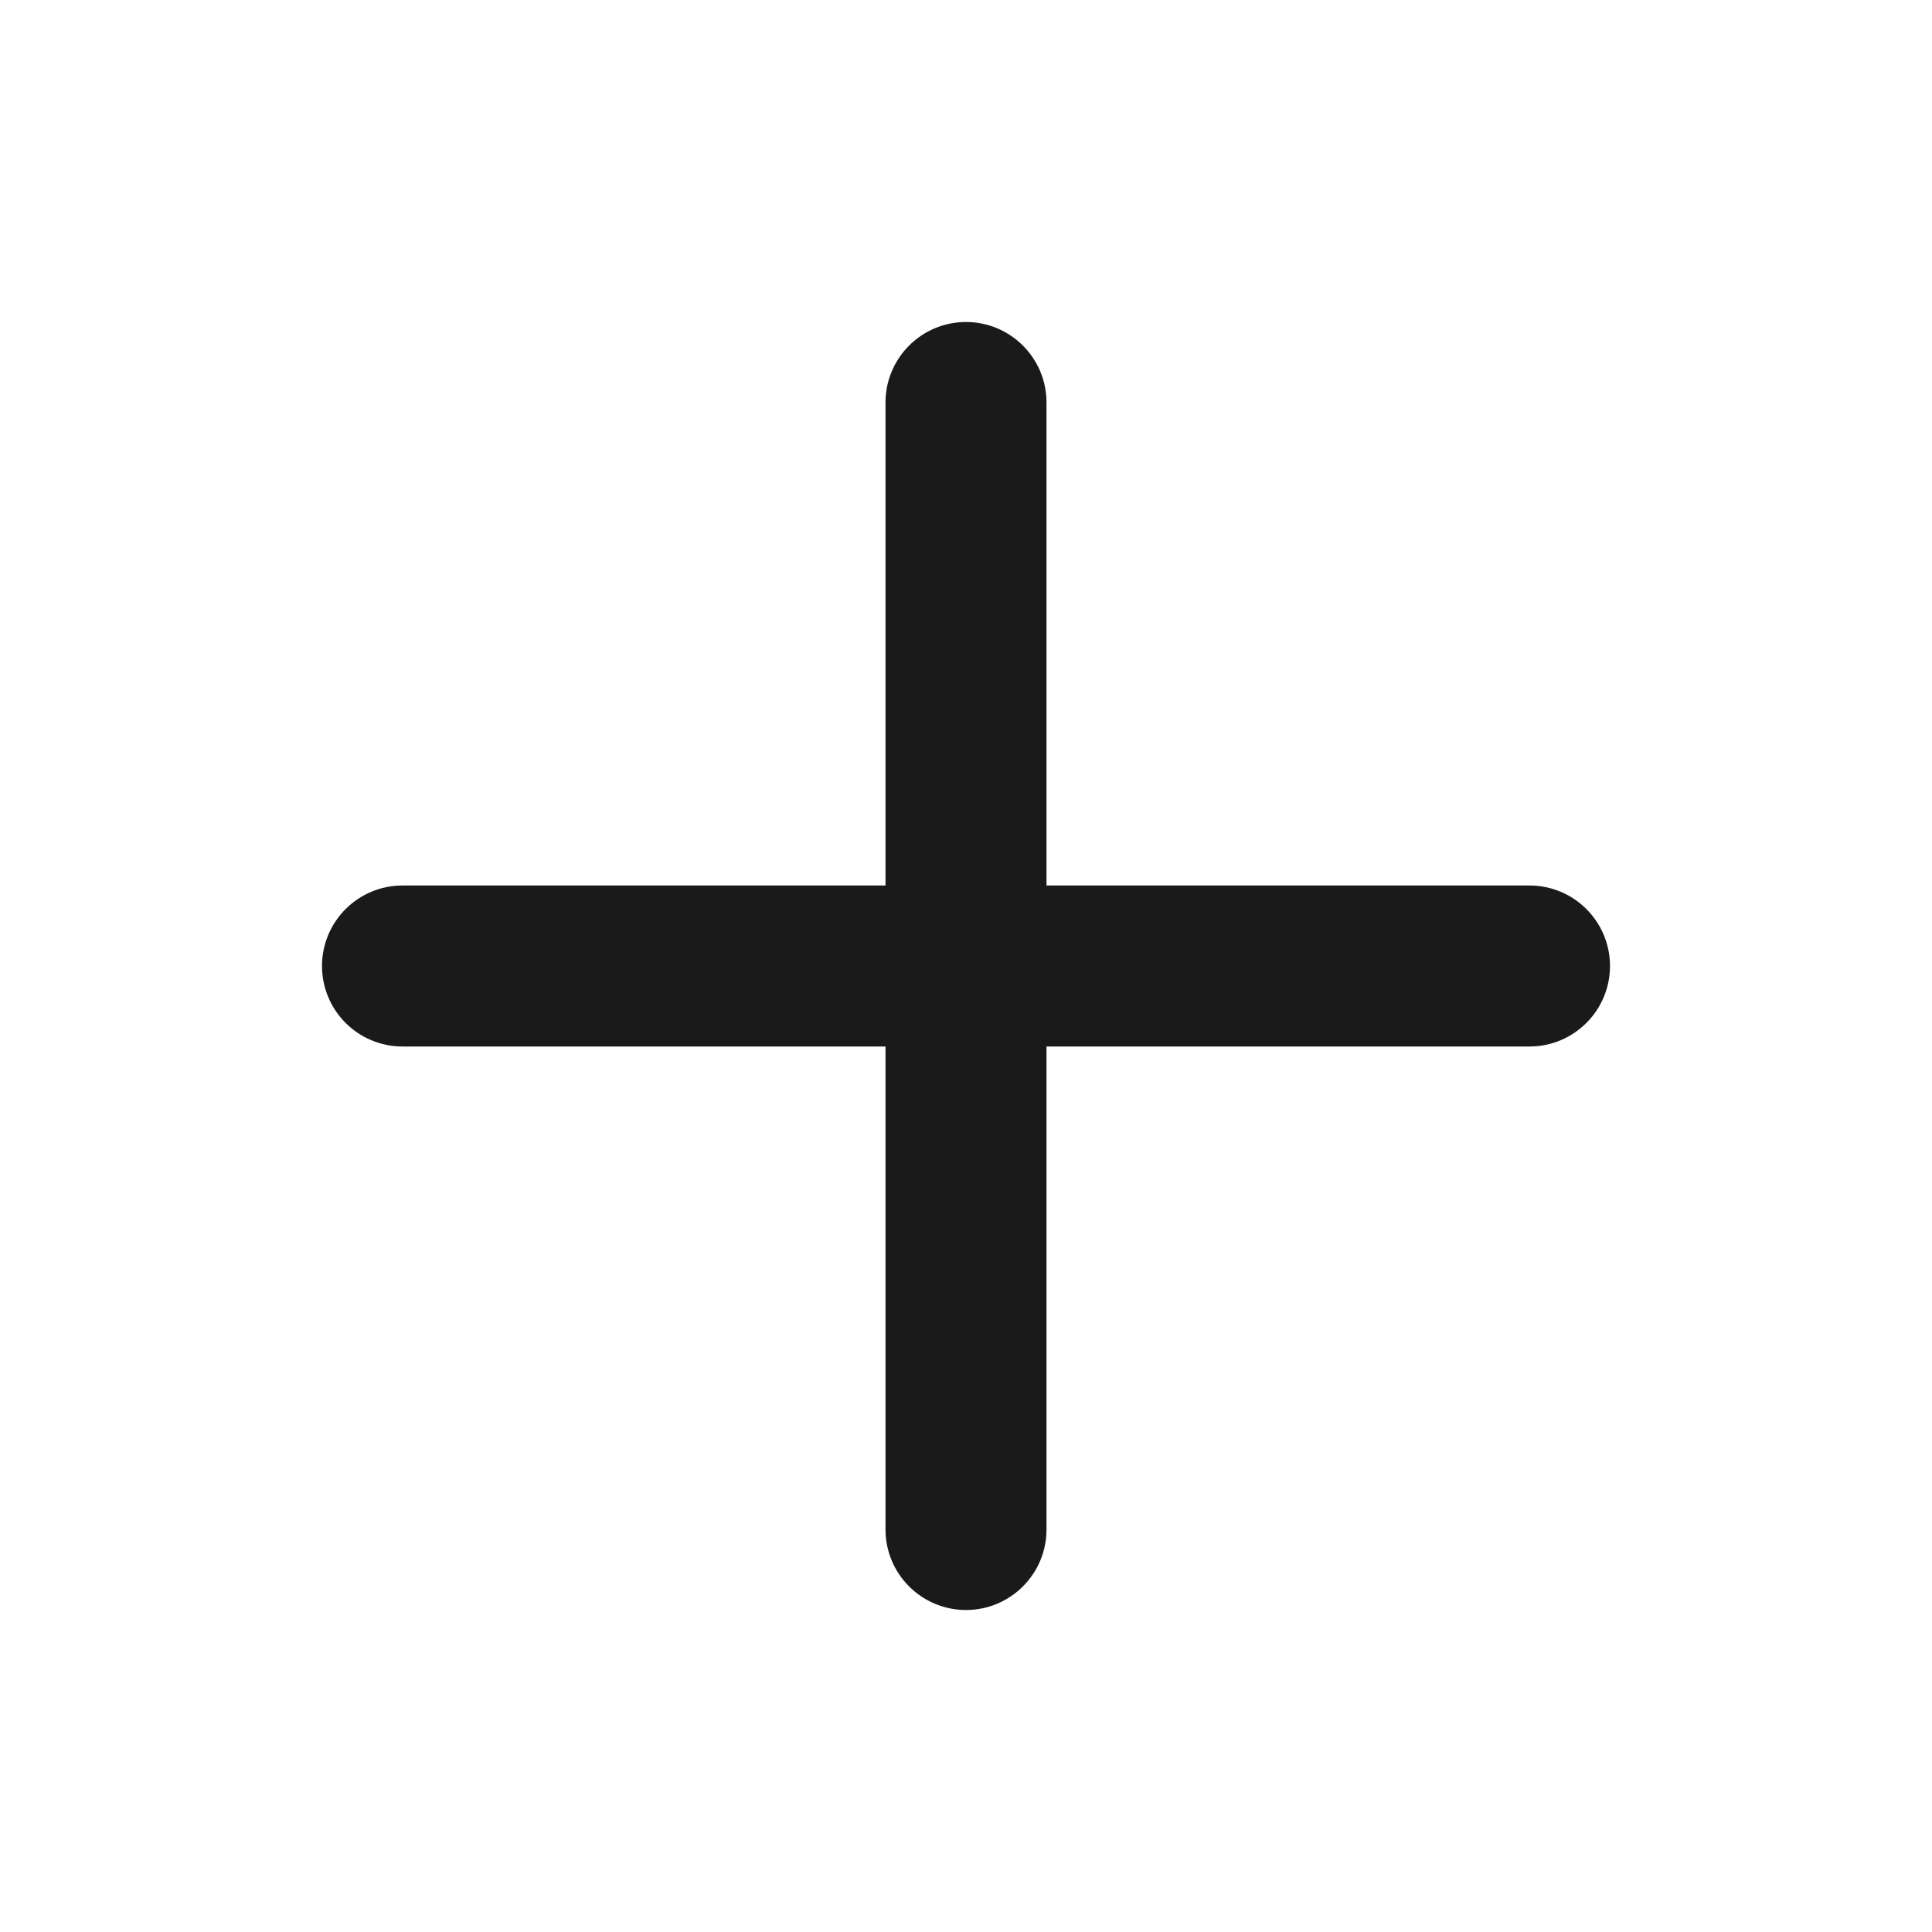
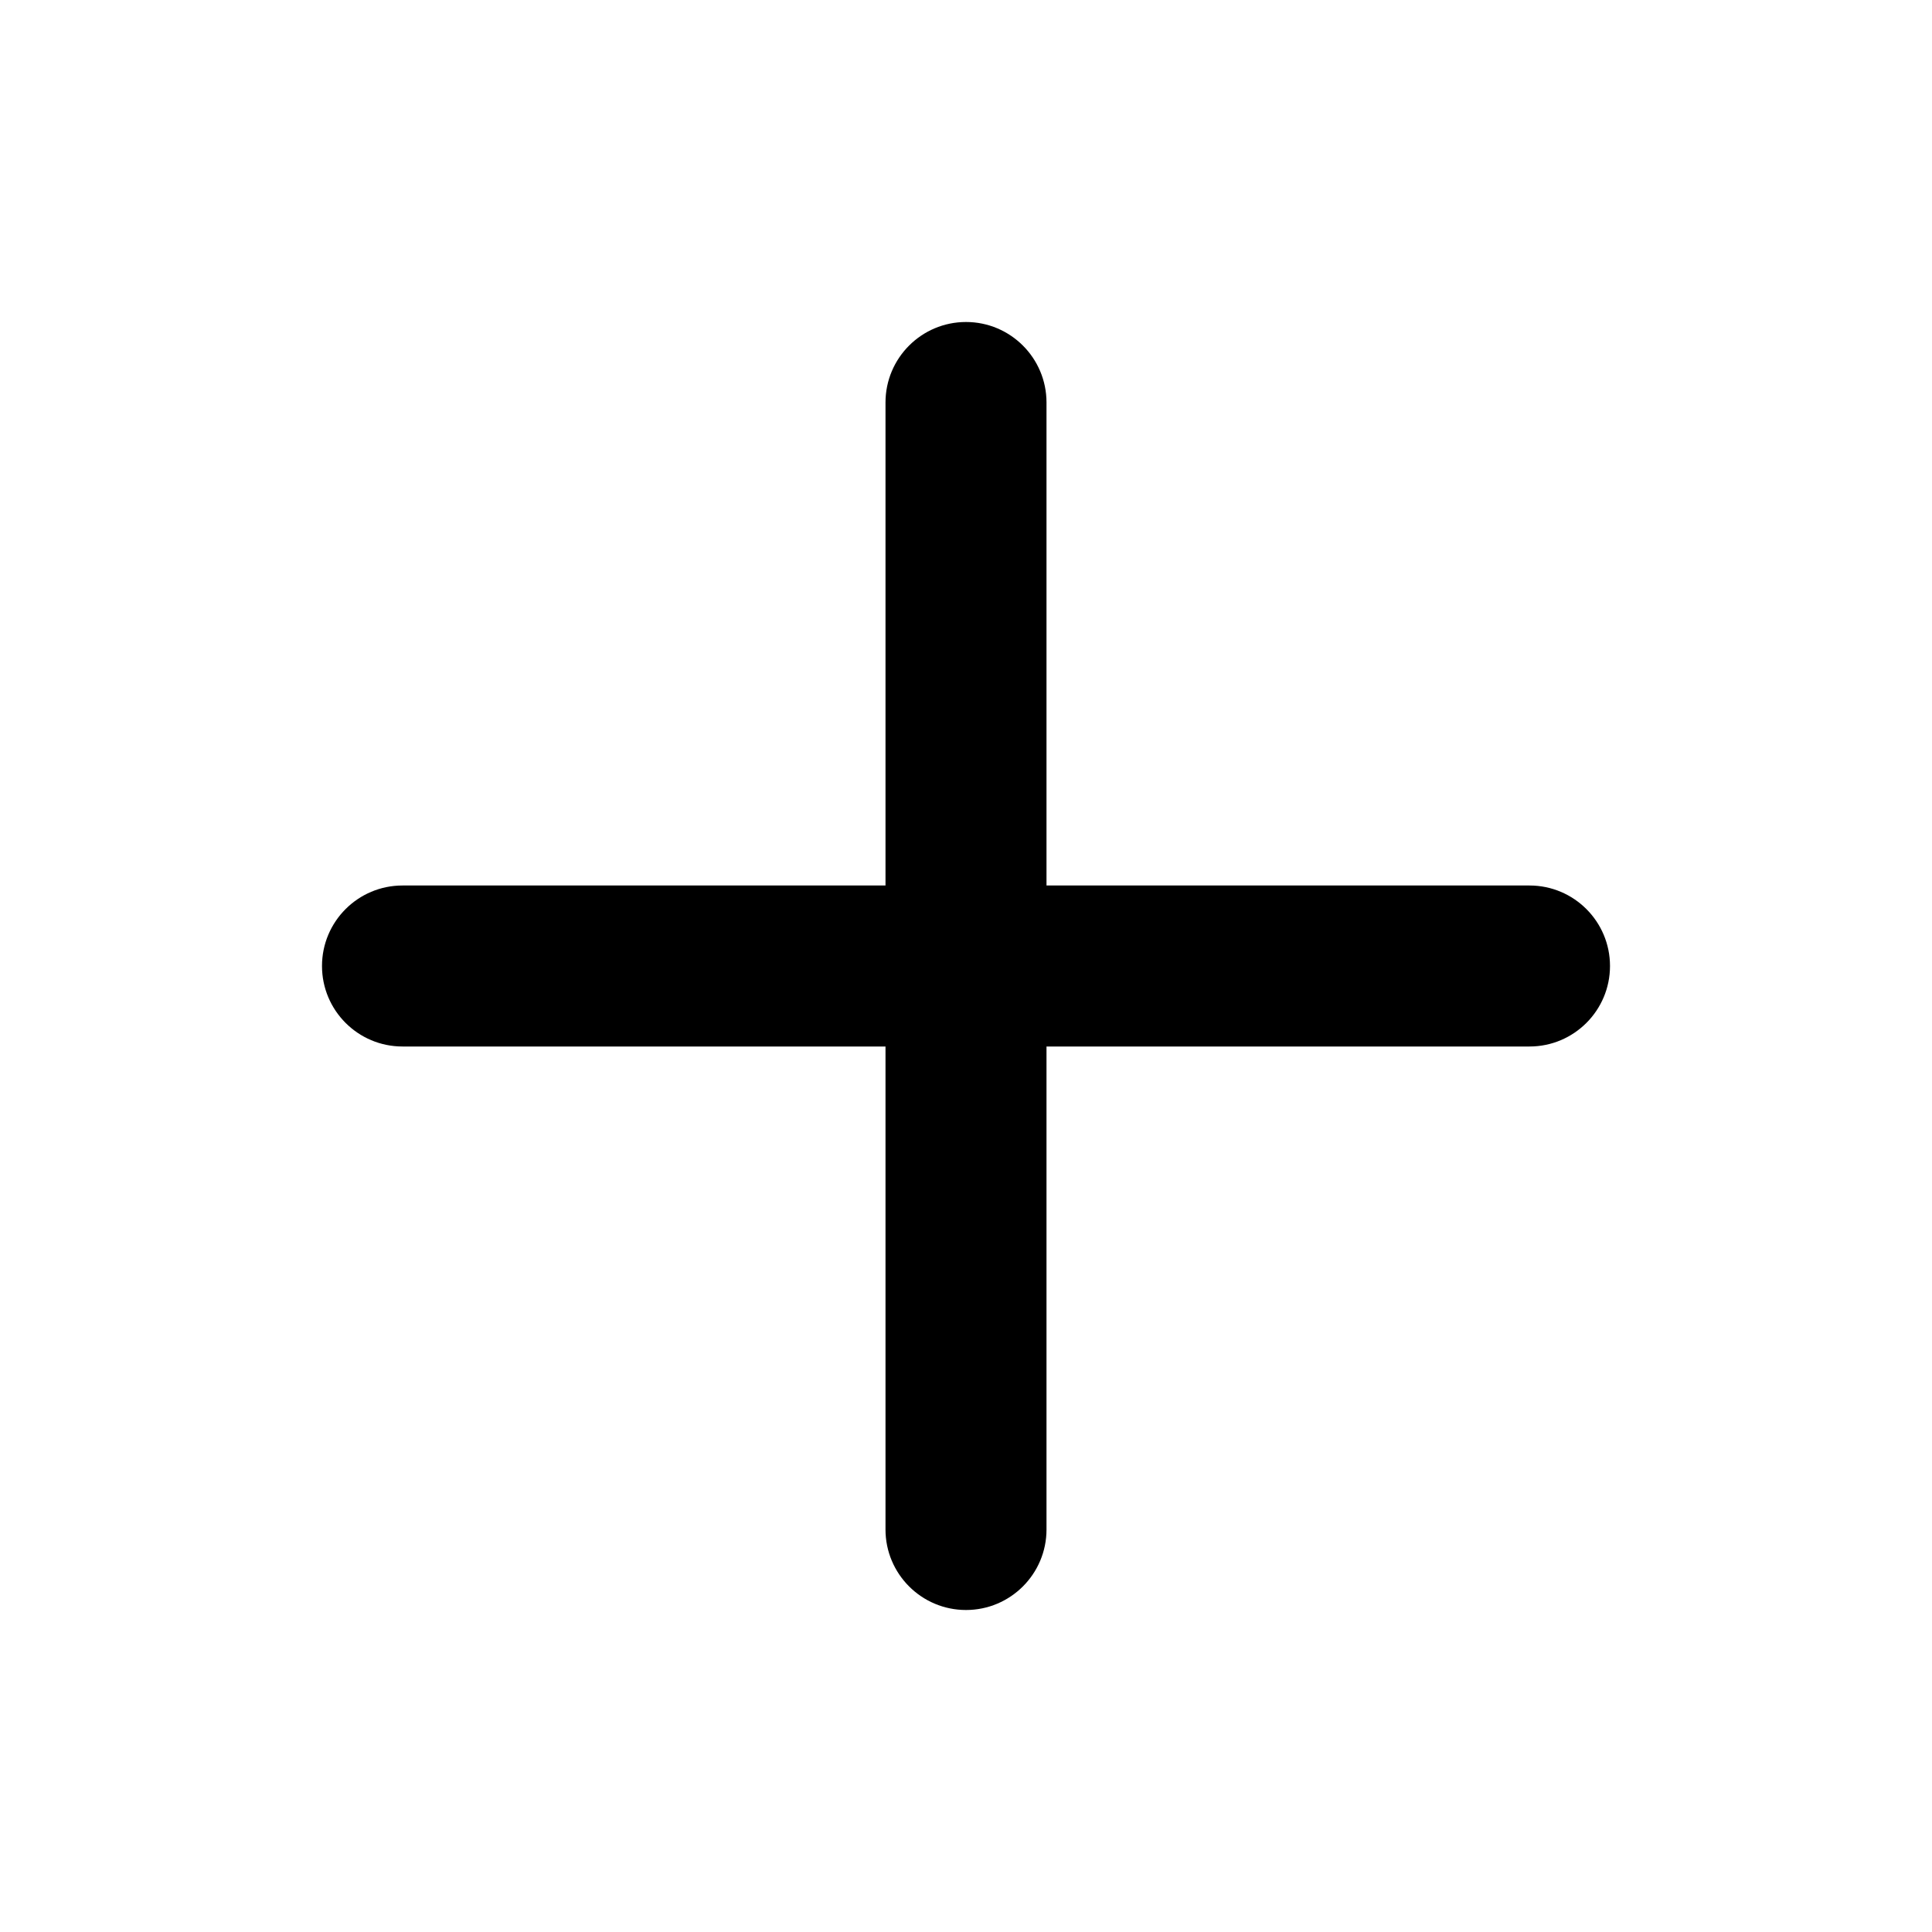
<svg xmlns="http://www.w3.org/2000/svg" width="24" height="24" viewBox="0 0 24 24" fill="none">
-   <path d="M12 4C12.552 4 13 4.448 13 5V11H19C19.552 11 20 11.448 20 12C20 12.552 19.552 13 19 13H13V19C13 19.552 12.552 20 12 20C11.448 20 11 19.552 11 19V13H5C4.448 13 4 12.552 4 12C4 11.448 4.448 11 5 11H11V5C11 4.448 11.448 4 12 4Z" fill="#1A1A1A" />
+   <path d="M12 4C12.552 4 13 4.448 13 5V11H19C19.552 11 20 11.448 20 12C20 12.552 19.552 13 19 13H13V19C13 19.552 12.552 20 12 20C11.448 20 11 19.552 11 19V13H5C4.448 13 4 12.552 4 12C4 11.448 4.448 11 5 11H11V5C11 4.448 11.448 4 12 4Z" fill="currentColor" />
</svg>
